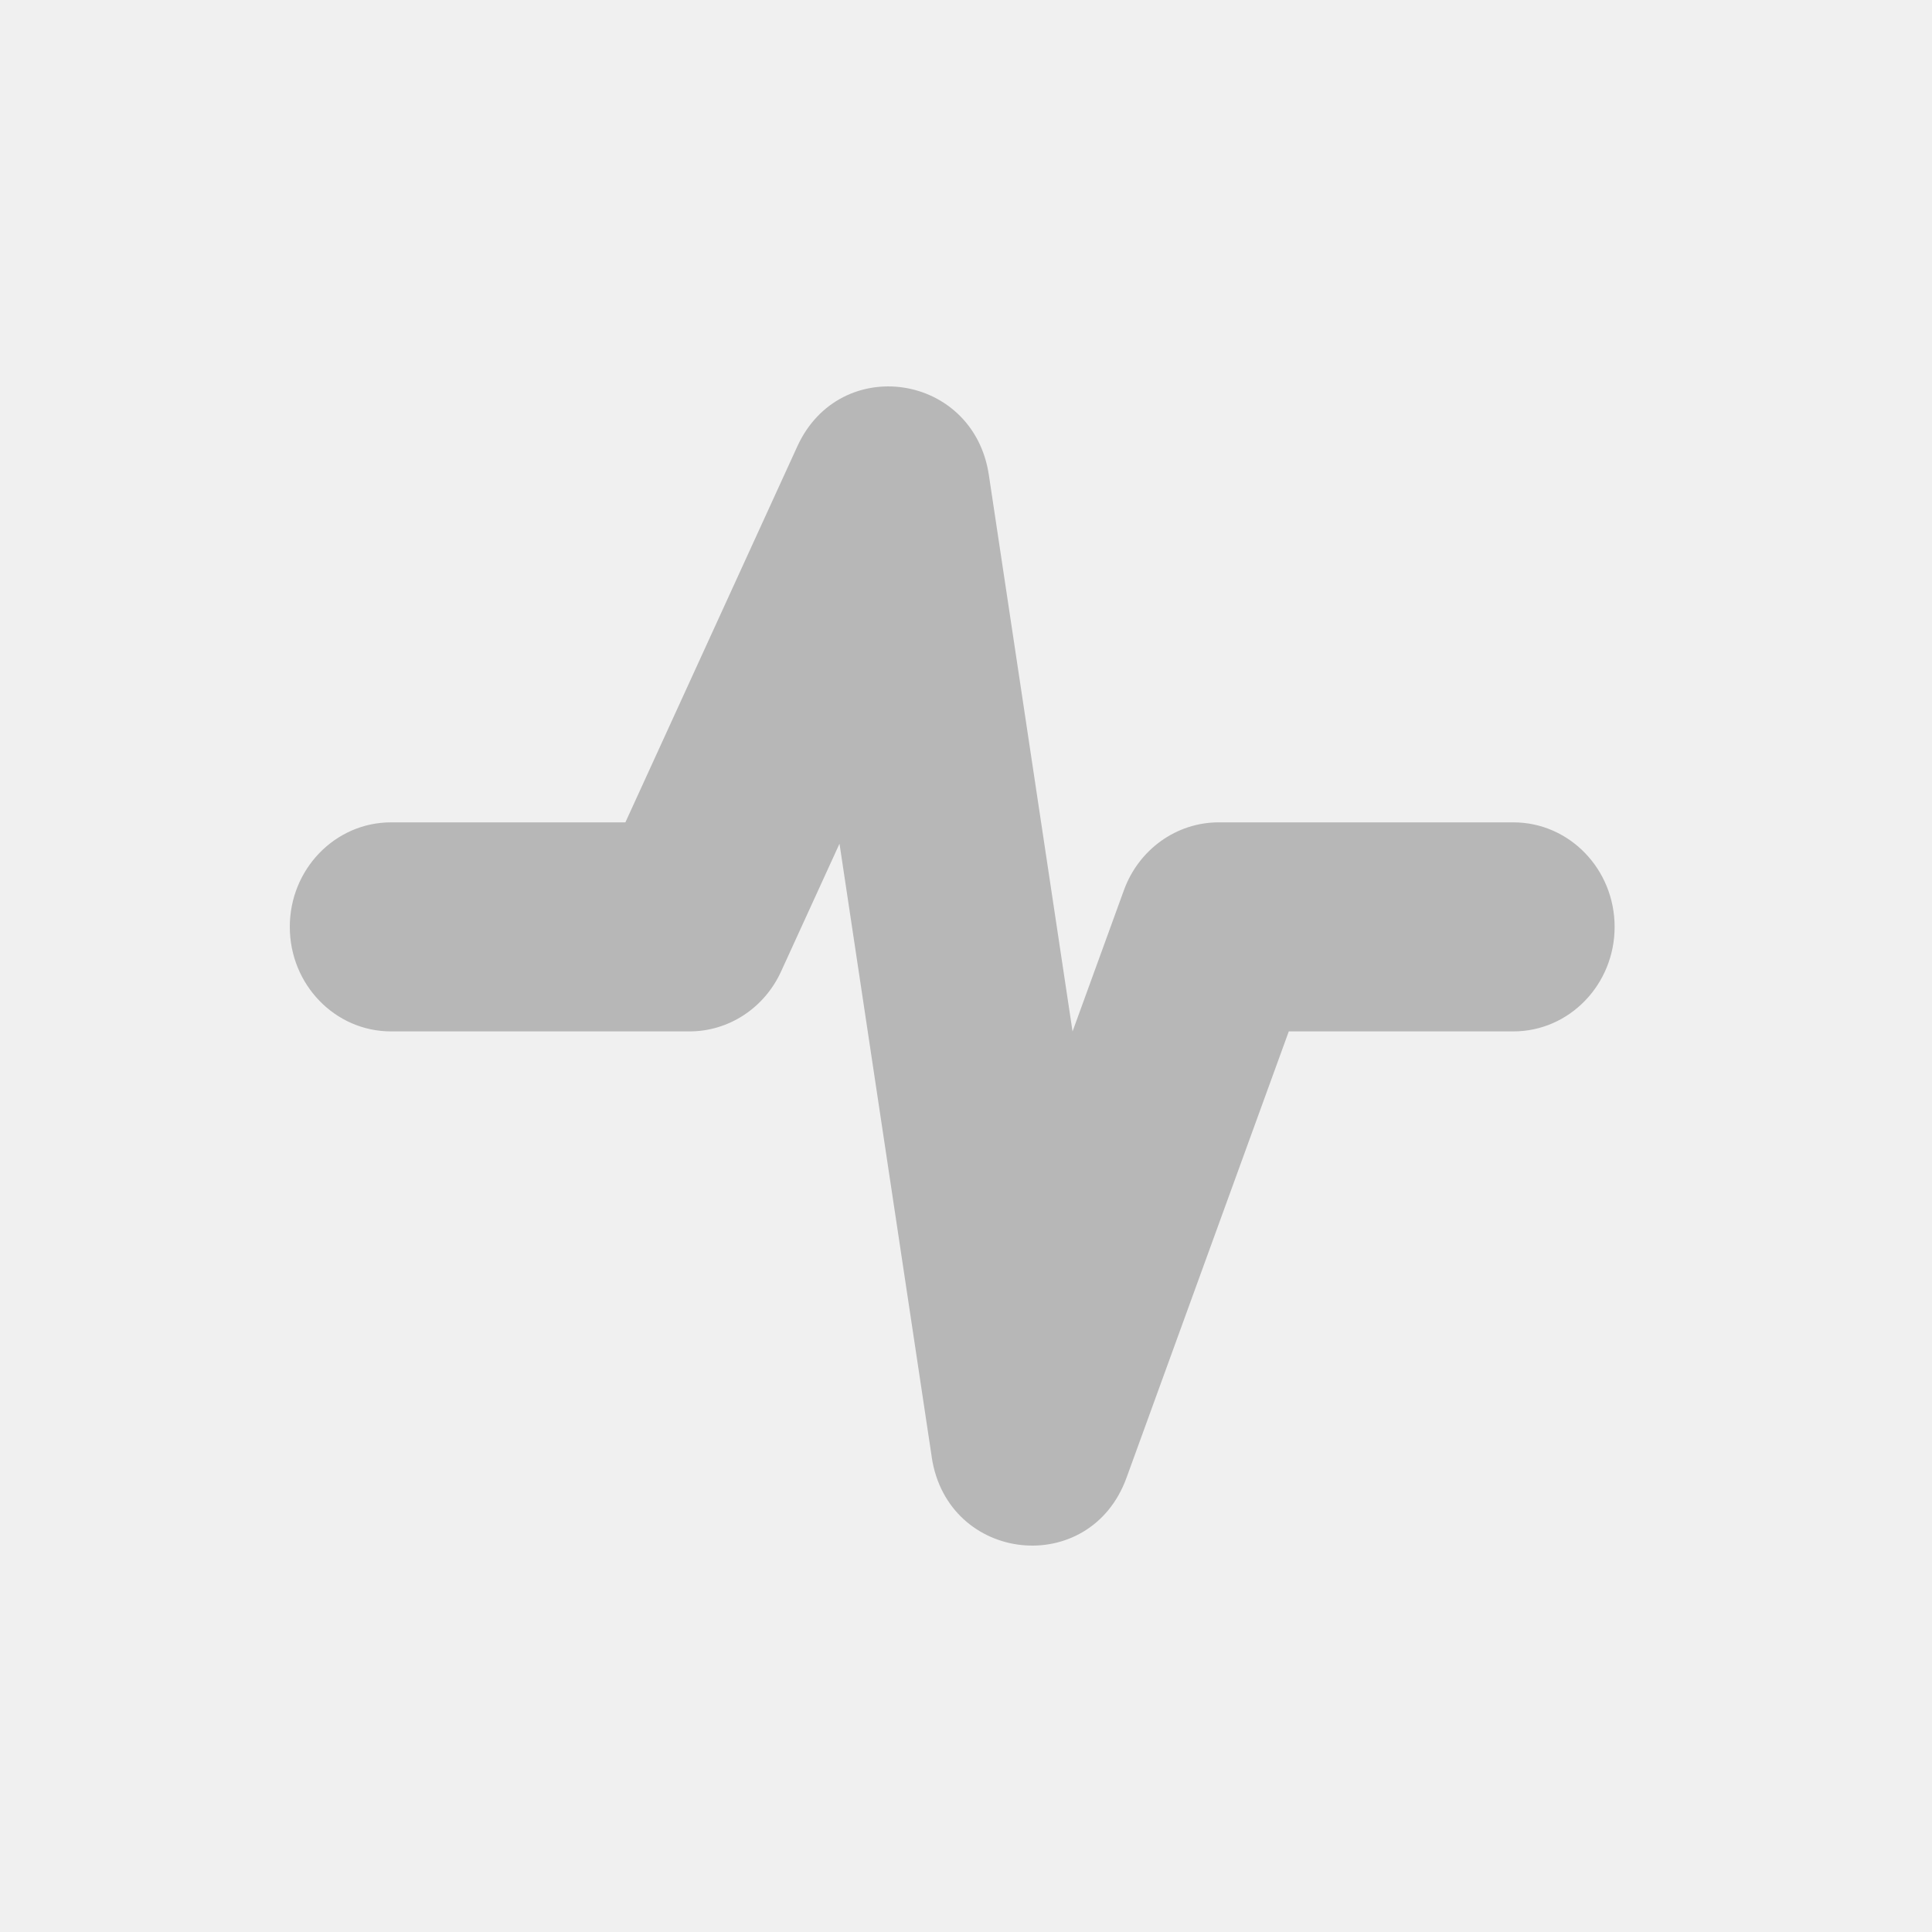
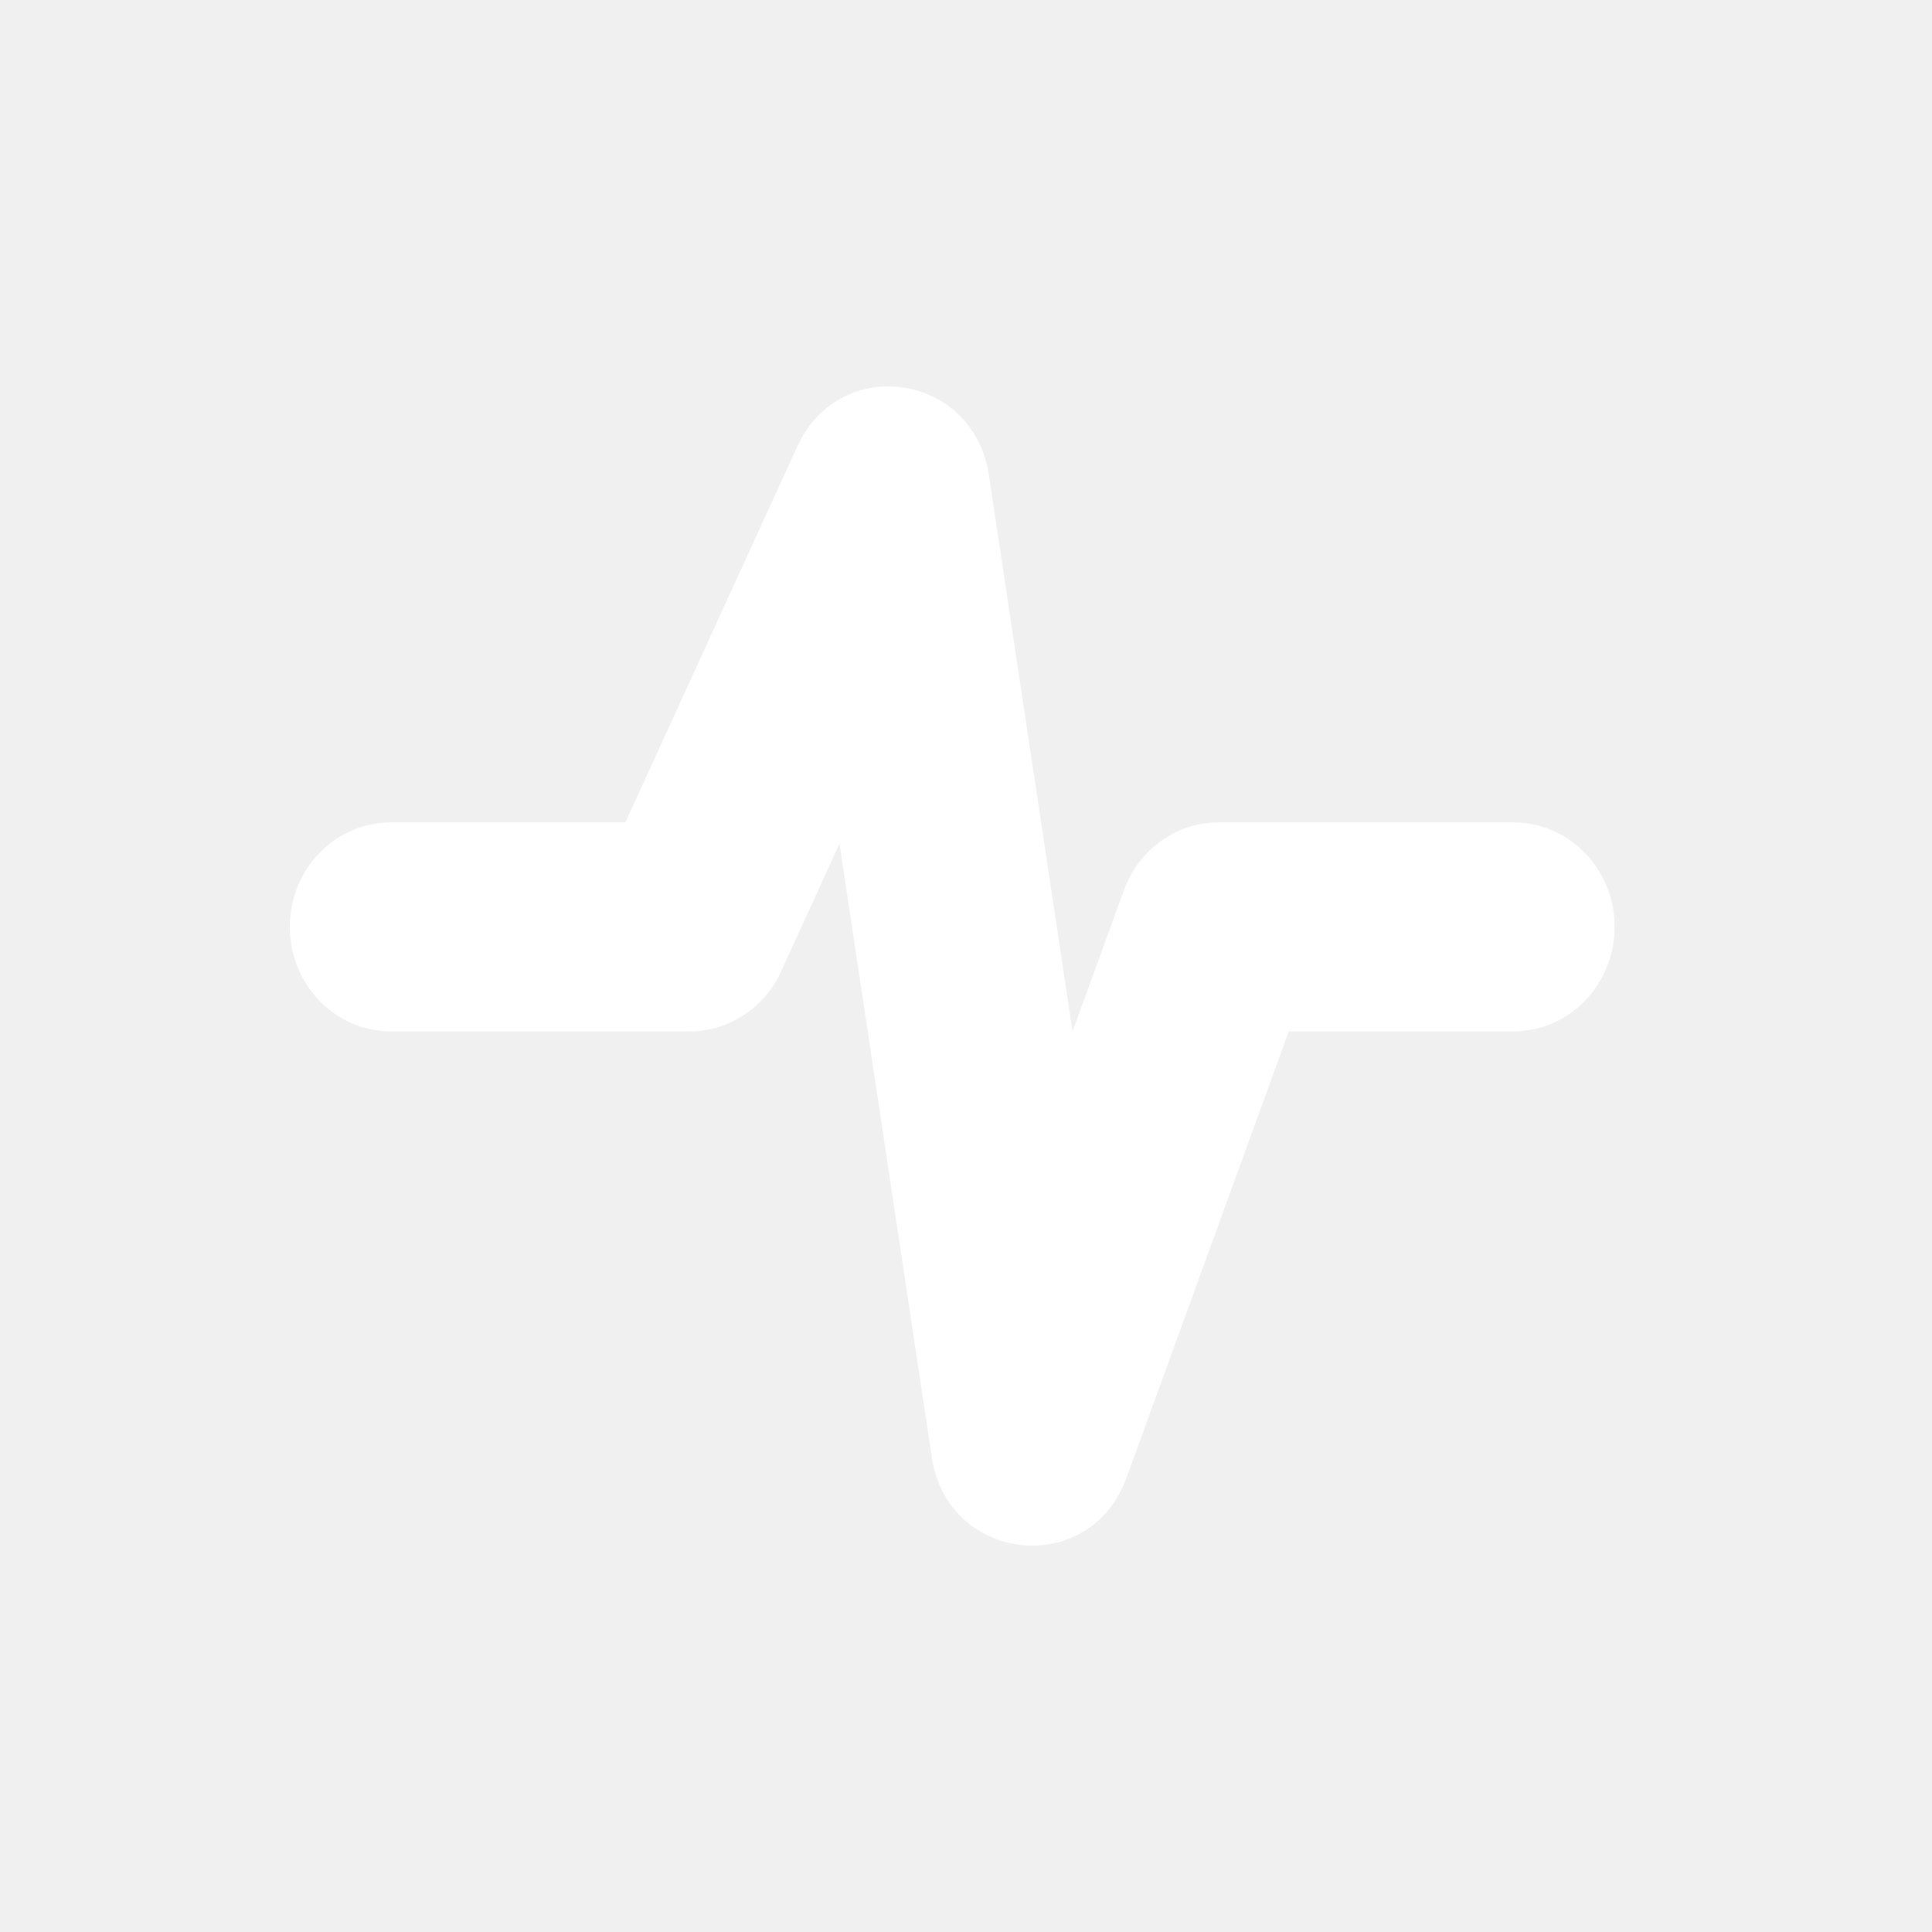
<svg xmlns="http://www.w3.org/2000/svg" width="40" height="40" viewBox="0 0 40 40">
-   <path fill="#B7B7B7" fill-rule="evenodd" d="M19.29 30.168c.331 2.199 3.275 2.512 4.033.428l3.36-9.242h4.65c1.158 0 2.096-.97 2.096-2.164 0-1.195-.938-2.164-2.096-2.164h-6.102c-.873 0-1.654.56-1.961 1.403l-1.064 2.926-1.733-11.522c-.316-2.108-3.083-2.52-3.965-.592l-3.56 7.785H8.096C6.938 17.026 6 17.995 6 19.19c0 1.195.938 2.164 2.095 2.164h6.181c.811 0 1.549-.483 1.895-1.24l1.21-2.646 1.91 12.7z" />
+   <path fill="#FFFFFF" fill-rule="evenodd" d="M19.29 30.168c.331 2.199 3.275 2.512 4.033.428l3.36-9.242h4.65c1.158 0 2.096-.97 2.096-2.164 0-1.195-.938-2.164-2.096-2.164h-6.102c-.873 0-1.654.56-1.961 1.403l-1.064 2.926-1.733-11.522c-.316-2.108-3.083-2.52-3.965-.592l-3.56 7.785H8.096C6.938 17.026 6 17.995 6 19.19c0 1.195.938 2.164 2.095 2.164h6.181c.811 0 1.549-.483 1.895-1.24l1.21-2.646 1.91 12.7z" />
</svg>
